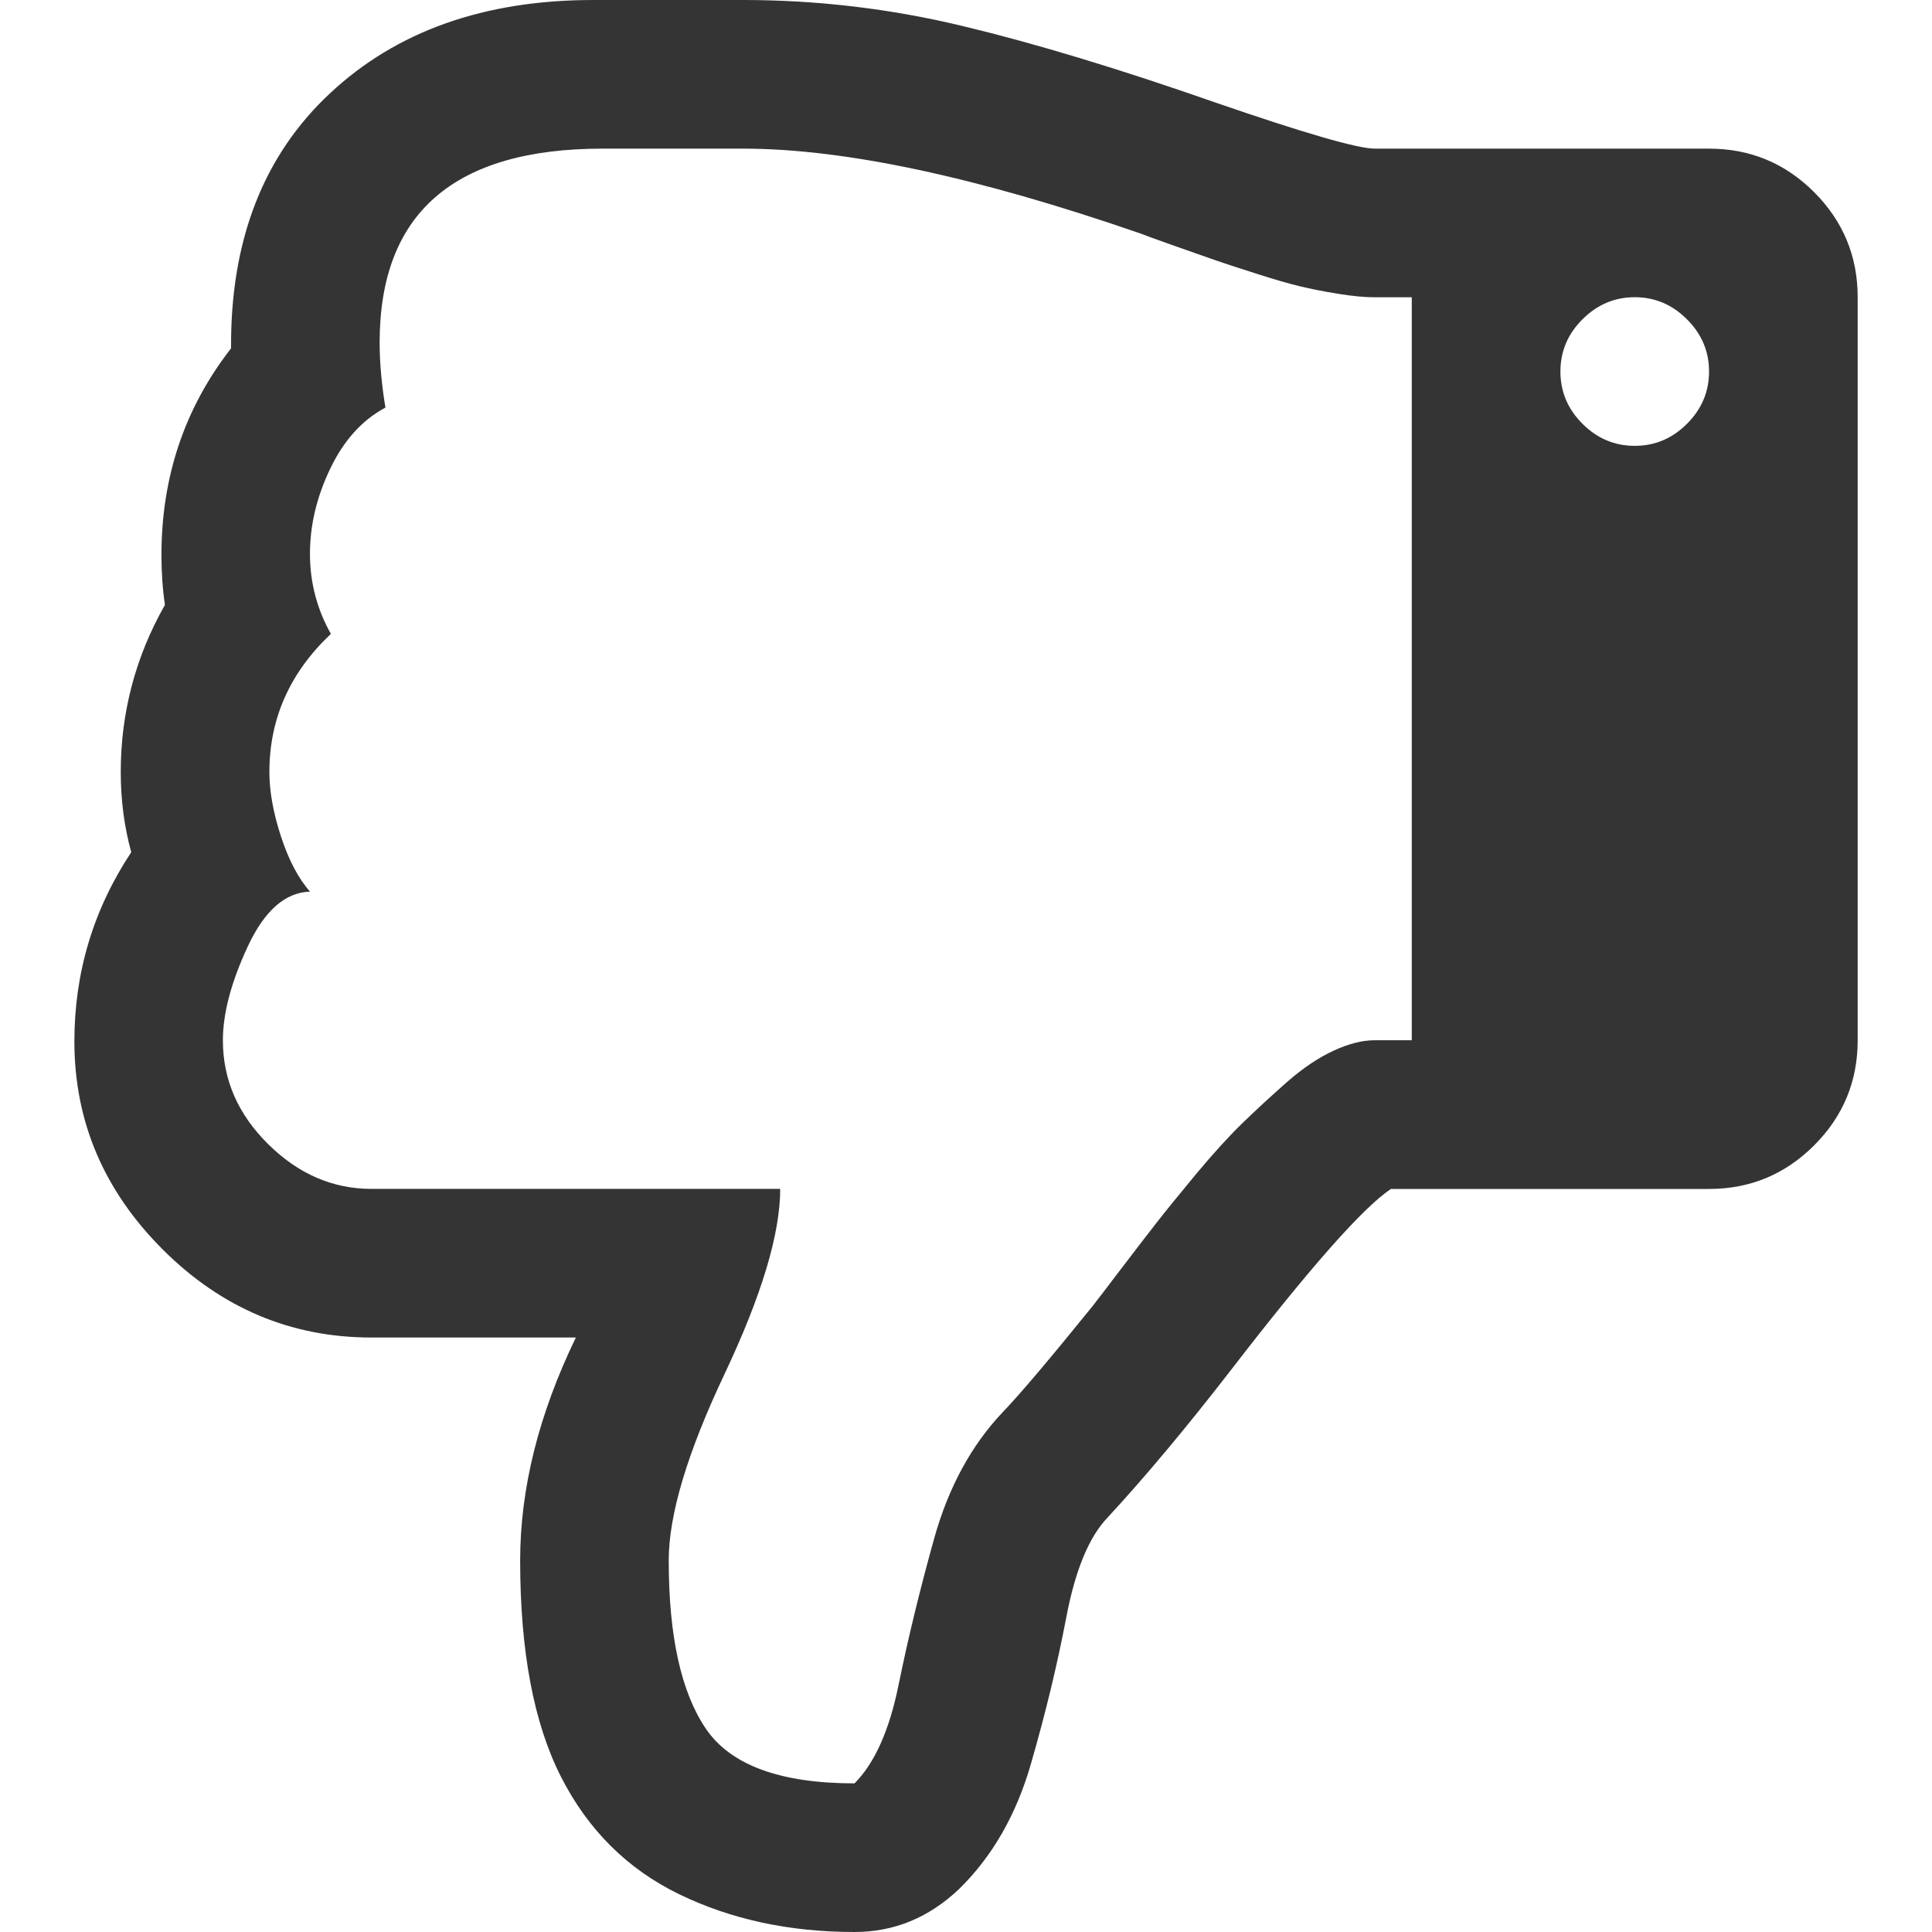
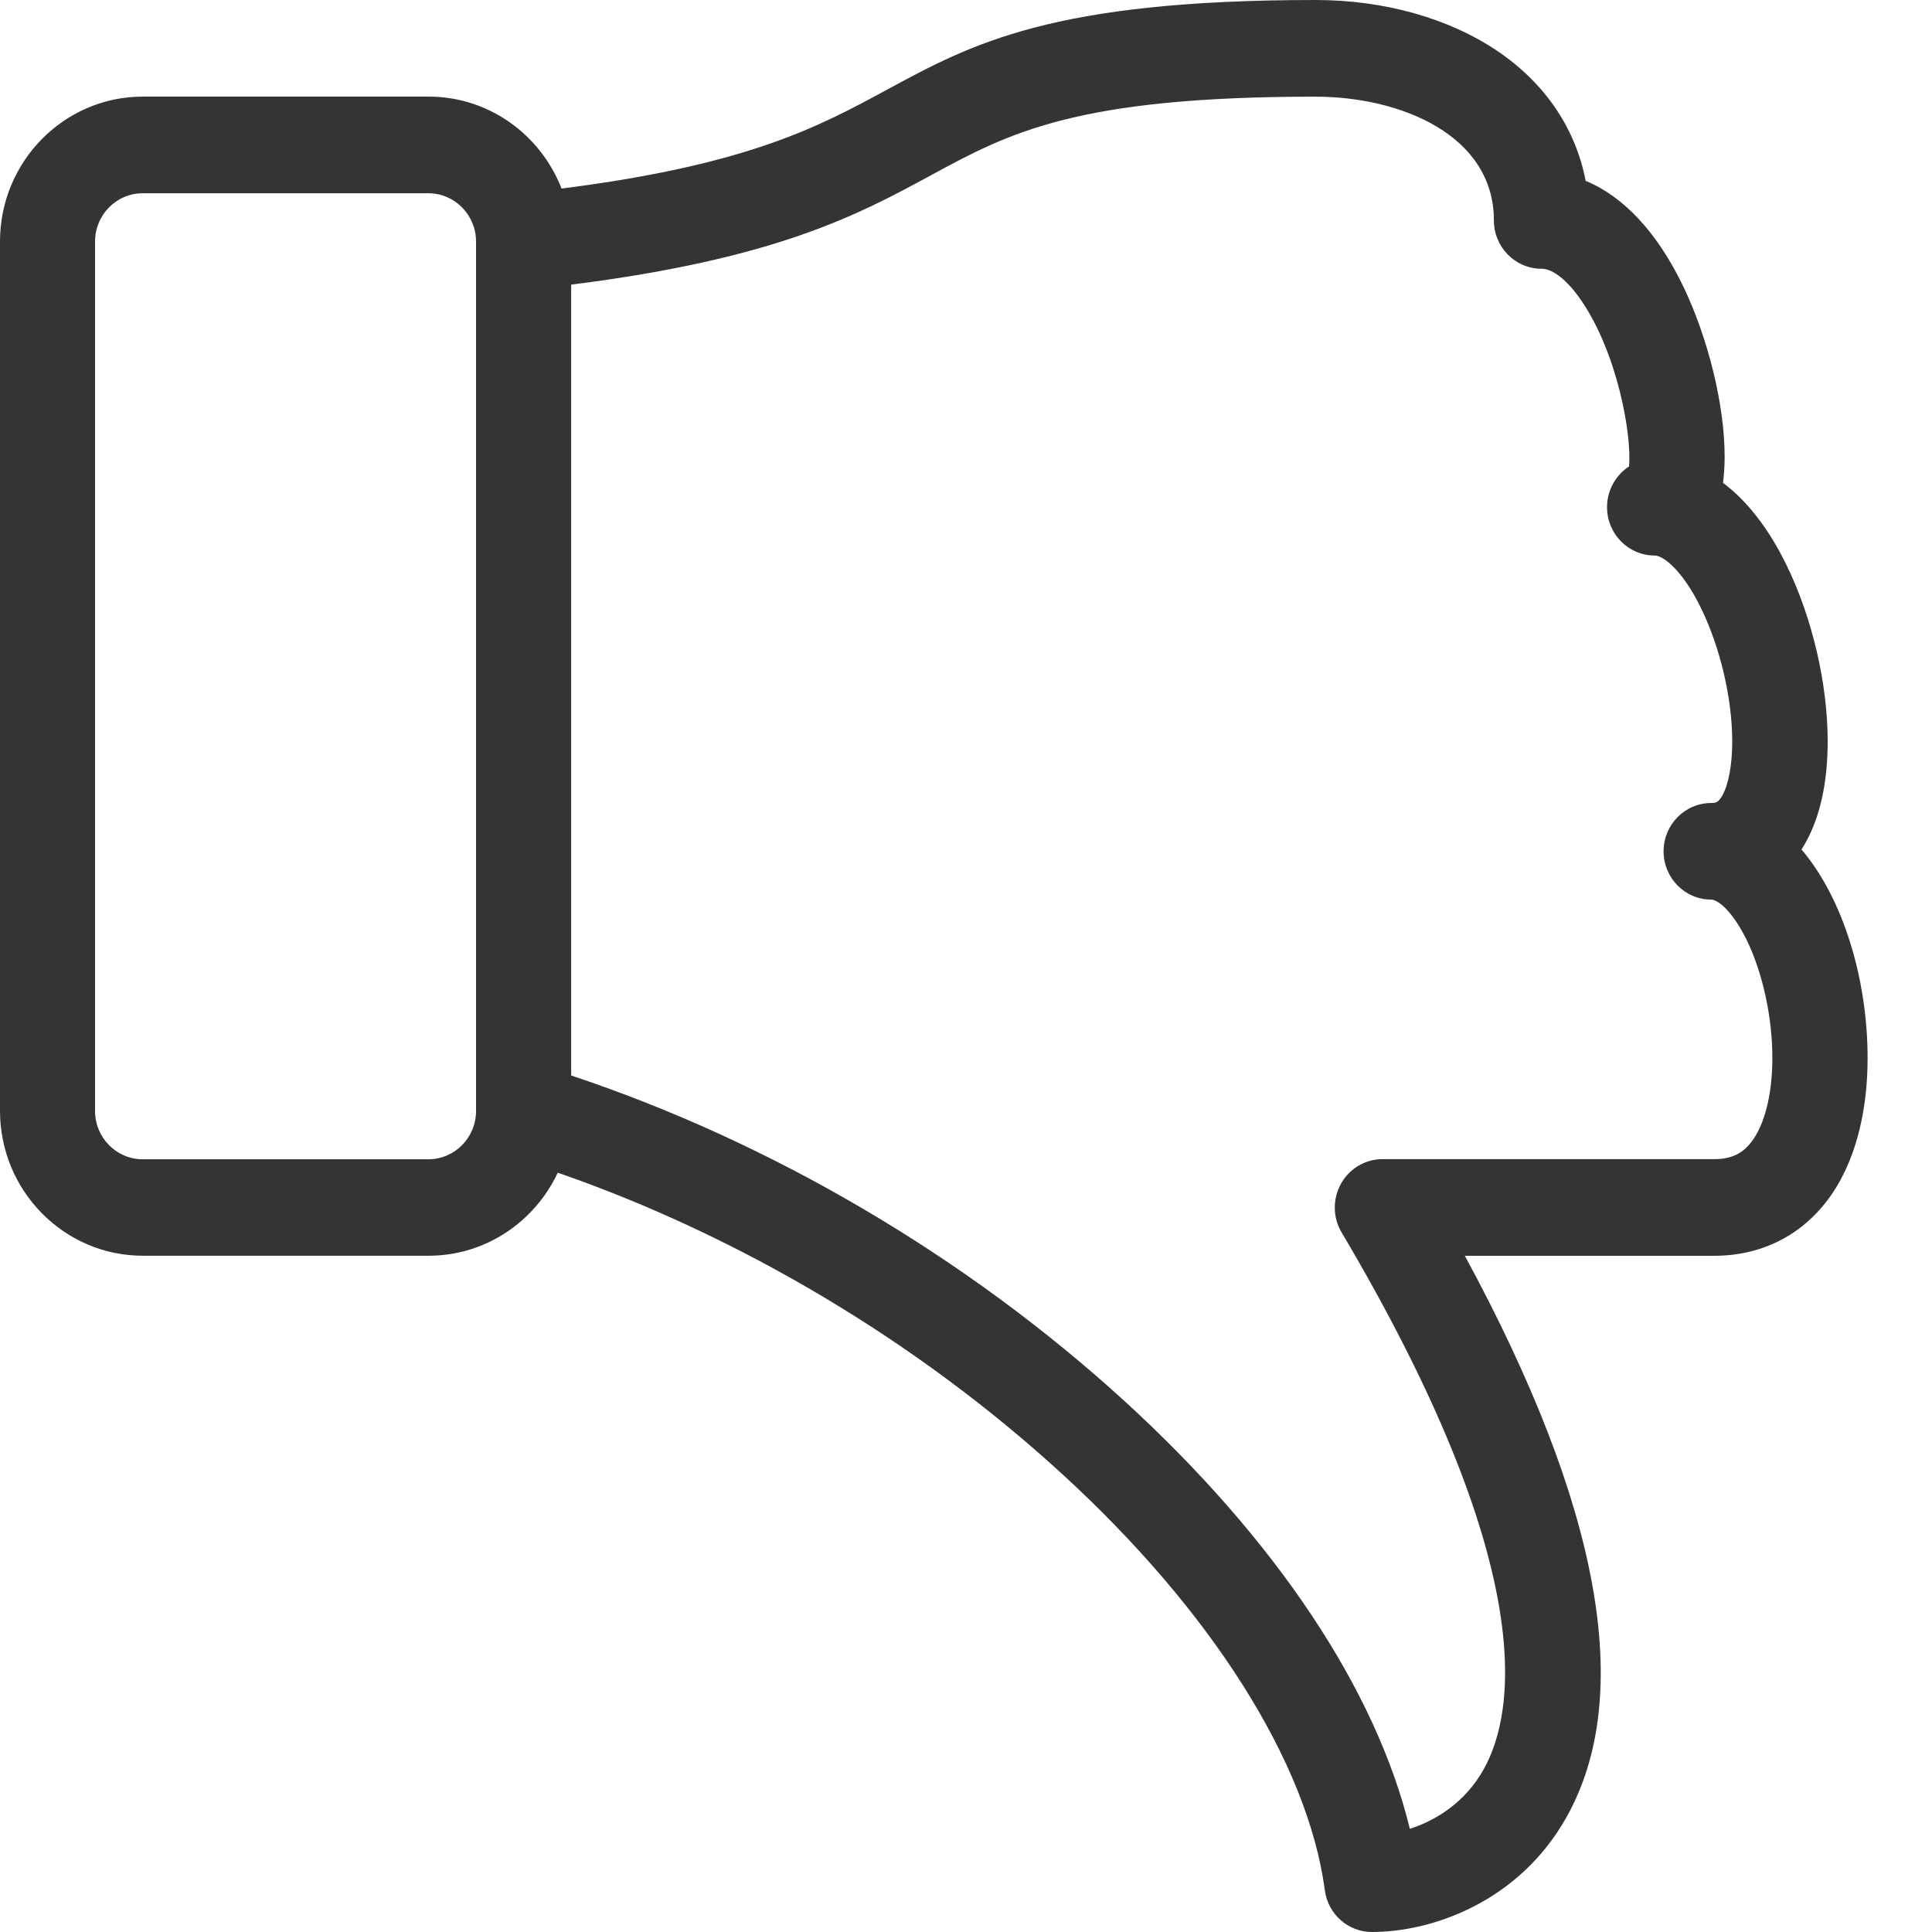
<svg xmlns="http://www.w3.org/2000/svg" width="30" height="30" viewBox="0 0 30 30" fill="none">
-   <path d="M2.038 13.233C1.449 14.123 1.155 15.102 1.155 16.172C1.155 17.41 1.611 18.485 2.524 19.399C3.438 20.313 4.519 20.769 5.769 20.769L8.942 20.769C8.366 21.959 8.077 23.113 8.077 24.231C8.077 25.637 8.288 26.755 8.708 27.584C9.129 28.414 9.742 29.023 10.547 29.414C11.353 29.805 12.26 30 13.269 30C13.883 30 14.423 29.778 14.892 29.333C15.409 28.828 15.781 28.179 16.009 27.386C16.238 26.593 16.421 25.832 16.559 25.105C16.698 24.378 16.911 23.864 17.199 23.564C17.788 22.927 18.431 22.157 19.128 21.256C20.342 19.682 21.166 18.75 21.598 18.462H26.538C27.175 18.462 27.719 18.236 28.17 17.785C28.62 17.335 28.846 16.791 28.846 16.154L28.846 4.616C28.846 3.979 28.62 3.435 28.17 2.984C27.719 2.533 27.175 2.308 26.538 2.308H21.346C21.082 2.308 20.253 2.068 18.858 1.587C17.38 1.07 16.079 0.676 14.955 0.406C13.831 0.135 12.693 0 11.539 0H9.862H9.213C7.519 0 6.154 0.484 5.121 1.452C4.087 2.419 3.576 3.738 3.588 5.409C2.867 6.334 2.507 7.404 2.507 8.618C2.507 8.882 2.524 9.141 2.561 9.393C2.104 10.198 1.875 11.064 1.875 11.989C1.875 12.422 1.929 12.837 2.038 13.233ZM24.573 4.958C24.801 4.73 25.072 4.615 25.384 4.615C25.697 4.615 25.967 4.73 26.195 4.958C26.424 5.186 26.538 5.457 26.538 5.769C26.538 6.082 26.424 6.352 26.195 6.581C25.967 6.809 25.697 6.923 25.384 6.923C25.072 6.923 24.801 6.809 24.573 6.581C24.344 6.352 24.23 6.082 24.23 5.769C24.23 5.457 24.344 5.186 24.573 4.958ZM3.849 14.693C4.107 14.14 4.429 13.857 4.814 13.845C4.633 13.641 4.483 13.355 4.363 12.989C4.243 12.622 4.183 12.289 4.183 11.988C4.183 11.159 4.501 10.444 5.138 9.843C4.922 9.459 4.813 9.044 4.813 8.6C4.813 8.155 4.918 7.713 5.129 7.275C5.339 6.836 5.625 6.521 5.985 6.329C5.925 5.968 5.895 5.631 5.895 5.319C5.895 3.312 7.049 2.308 9.357 2.308H11.538C13.113 2.308 15.168 2.747 17.704 3.624C17.764 3.648 17.938 3.712 18.227 3.814C18.515 3.916 18.729 3.991 18.867 4.039C19.005 4.087 19.215 4.156 19.498 4.246C19.78 4.337 20.009 4.403 20.183 4.445C20.357 4.487 20.555 4.526 20.778 4.562C21 4.598 21.189 4.616 21.346 4.616H21.922L21.922 16.153H21.346C21.153 16.153 20.94 16.207 20.706 16.316C20.471 16.424 20.231 16.586 19.984 16.802C19.738 17.019 19.507 17.232 19.29 17.442C19.074 17.653 18.834 17.917 18.569 18.235C18.305 18.554 18.097 18.809 17.947 19.002C17.797 19.194 17.608 19.441 17.379 19.741C17.151 20.041 17.013 20.222 16.965 20.282C16.304 21.099 15.841 21.646 15.576 21.922C15.084 22.439 14.726 23.097 14.504 23.896C14.281 24.696 14.098 25.45 13.954 26.159C13.81 26.868 13.582 27.379 13.269 27.692C12.115 27.692 11.346 27.409 10.961 26.844C10.577 26.279 10.384 25.408 10.384 24.23C10.384 23.521 10.673 22.557 11.25 21.337C11.827 20.117 12.115 19.158 12.115 18.461L5.769 18.461C5.168 18.461 4.633 18.23 4.165 17.767C3.696 17.304 3.461 16.767 3.461 16.154C3.461 15.733 3.591 15.246 3.849 14.693Z" fill="#343434" />
+   <path d="M27.972 13.189C28.627 13.955 29 15.221 29 16.427C29 17.224 28.83 17.921 28.508 18.445C28.087 19.125 27.416 19.5 26.617 19.5H22.746C24.853 23.387 25.386 26.315 24.328 28.211C23.59 29.532 22.238 30 21.304 30C20.934 30 20.62 29.723 20.572 29.351C20.307 27.372 18.815 25.011 16.478 22.874C14.239 20.826 11.488 19.19 8.661 18.209C8.304 18.971 7.54 19.499 6.655 19.499H2.218C0.995 19.499 0 18.49 0 17.249V3.75C0 2.509 0.995 1.5 2.218 1.5H6.655C7.593 1.5 8.394 2.092 8.72 2.928C11.62 2.559 12.711 1.968 13.769 1.395C15.092 0.678 16.34 0 20.428 0C21.493 0 22.496 0.282 23.253 0.793C23.992 1.293 24.466 1.995 24.622 2.808C25.212 3.051 25.736 3.612 26.137 4.446C26.527 5.257 26.78 6.294 26.78 7.087C26.78 7.236 26.771 7.372 26.755 7.498C27.129 7.777 27.465 8.208 27.741 8.775C28.141 9.592 28.38 10.617 28.38 11.513C28.38 12.149 28.264 12.679 28.034 13.09C28.015 13.123 27.996 13.156 27.977 13.187L27.972 13.189ZM6.652 3.001H2.215C1.807 3.001 1.476 3.337 1.476 3.751V17.251C1.476 17.665 1.807 18.001 2.215 18.001H6.652C7.06 18.001 7.392 17.665 7.392 17.251V3.753V3.751C7.392 3.337 7.06 3.001 6.652 3.001ZM27.119 14.59C26.895 14.134 26.669 13.969 26.572 13.969C26.163 13.969 25.832 13.633 25.832 13.219C25.832 12.805 26.163 12.469 26.572 12.469C26.634 12.469 26.678 12.469 26.745 12.352C26.842 12.176 26.898 11.872 26.898 11.515C26.898 10.848 26.712 10.054 26.413 9.442C26.121 8.844 25.823 8.626 25.693 8.626C25.285 8.626 24.954 8.29 24.954 7.876C24.954 7.611 25.09 7.377 25.295 7.243C25.341 6.768 25.122 5.496 24.554 4.666C24.34 4.353 24.114 4.173 23.936 4.173C23.528 4.173 23.197 3.837 23.197 3.423C23.197 2.103 21.759 1.501 20.424 1.501C16.707 1.501 15.666 2.065 14.461 2.719C13.334 3.33 12.068 4.017 8.869 4.42V16.7C11.976 17.734 15.009 19.515 17.465 21.759C19.82 23.913 21.367 26.241 21.892 28.398C22.295 28.268 22.749 27.992 23.04 27.471C23.534 26.586 23.904 24.327 20.832 19.136C20.694 18.905 20.692 18.616 20.823 18.38C20.955 18.145 21.2 17.999 21.466 17.999H26.617C26.912 17.999 27.101 17.894 27.253 17.648C27.426 17.368 27.521 16.933 27.521 16.426C27.521 15.79 27.37 15.103 27.119 14.588V14.59Z" fill="#343434" />
</svg>
